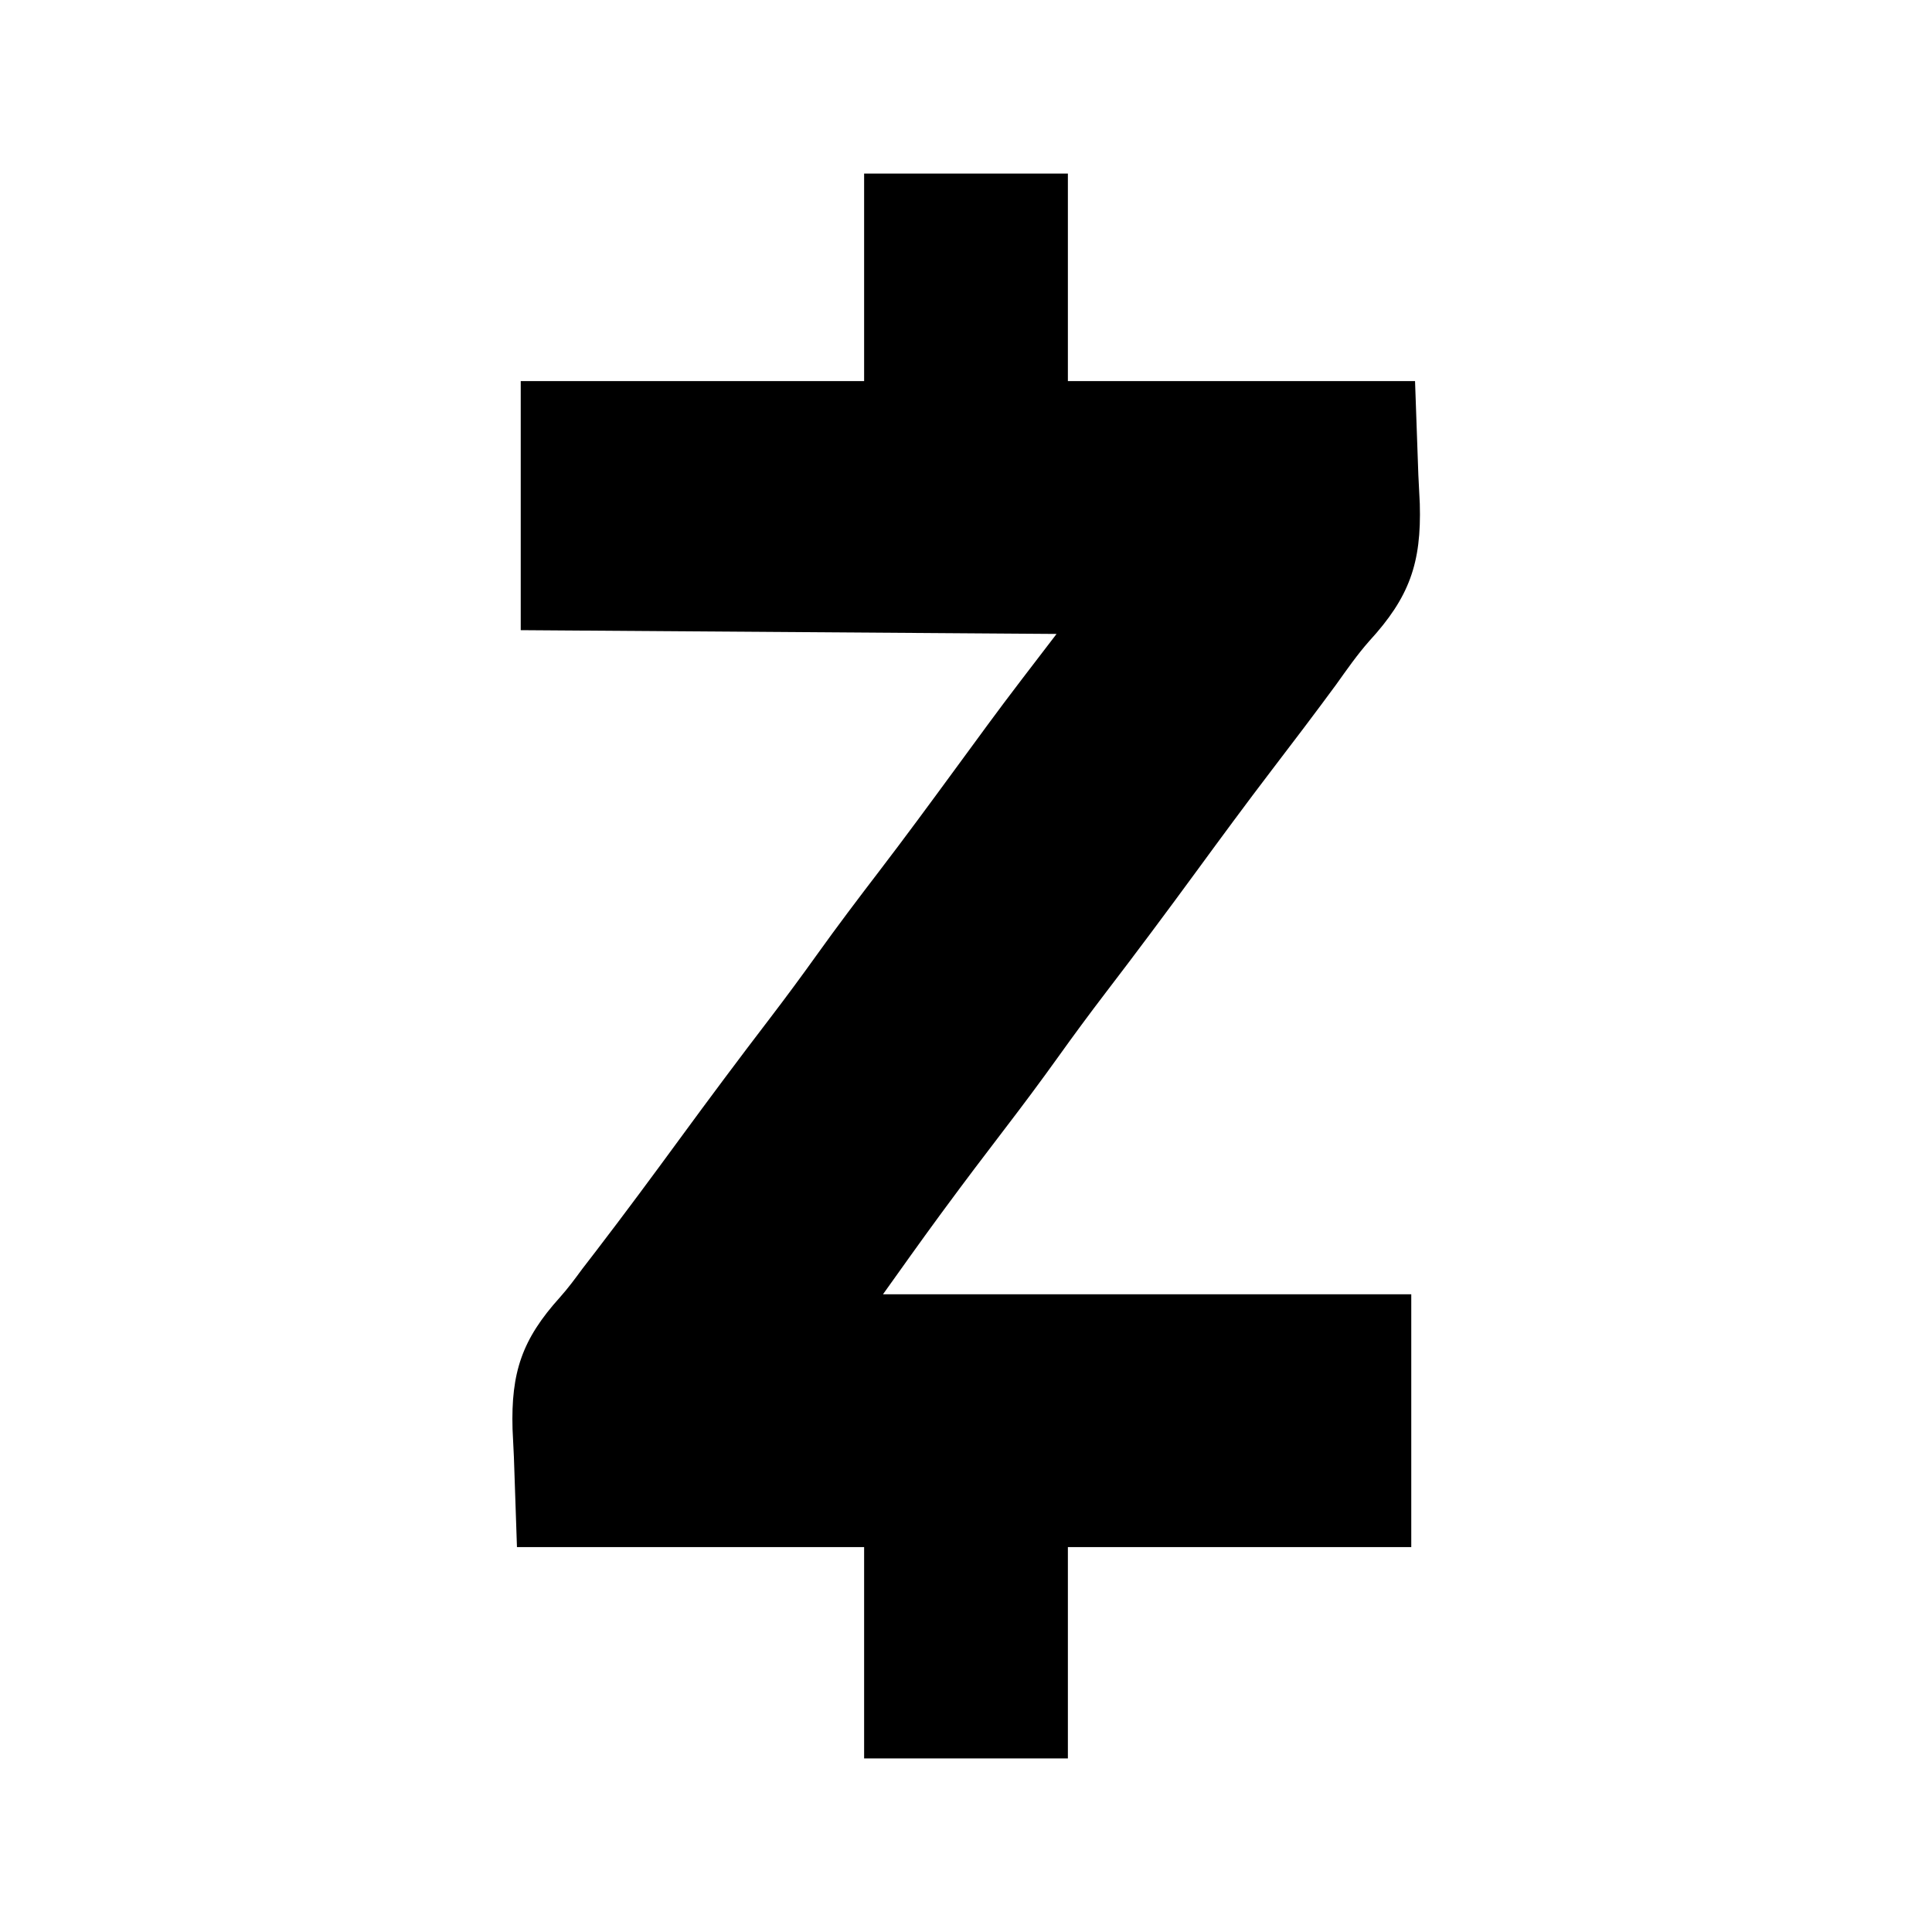
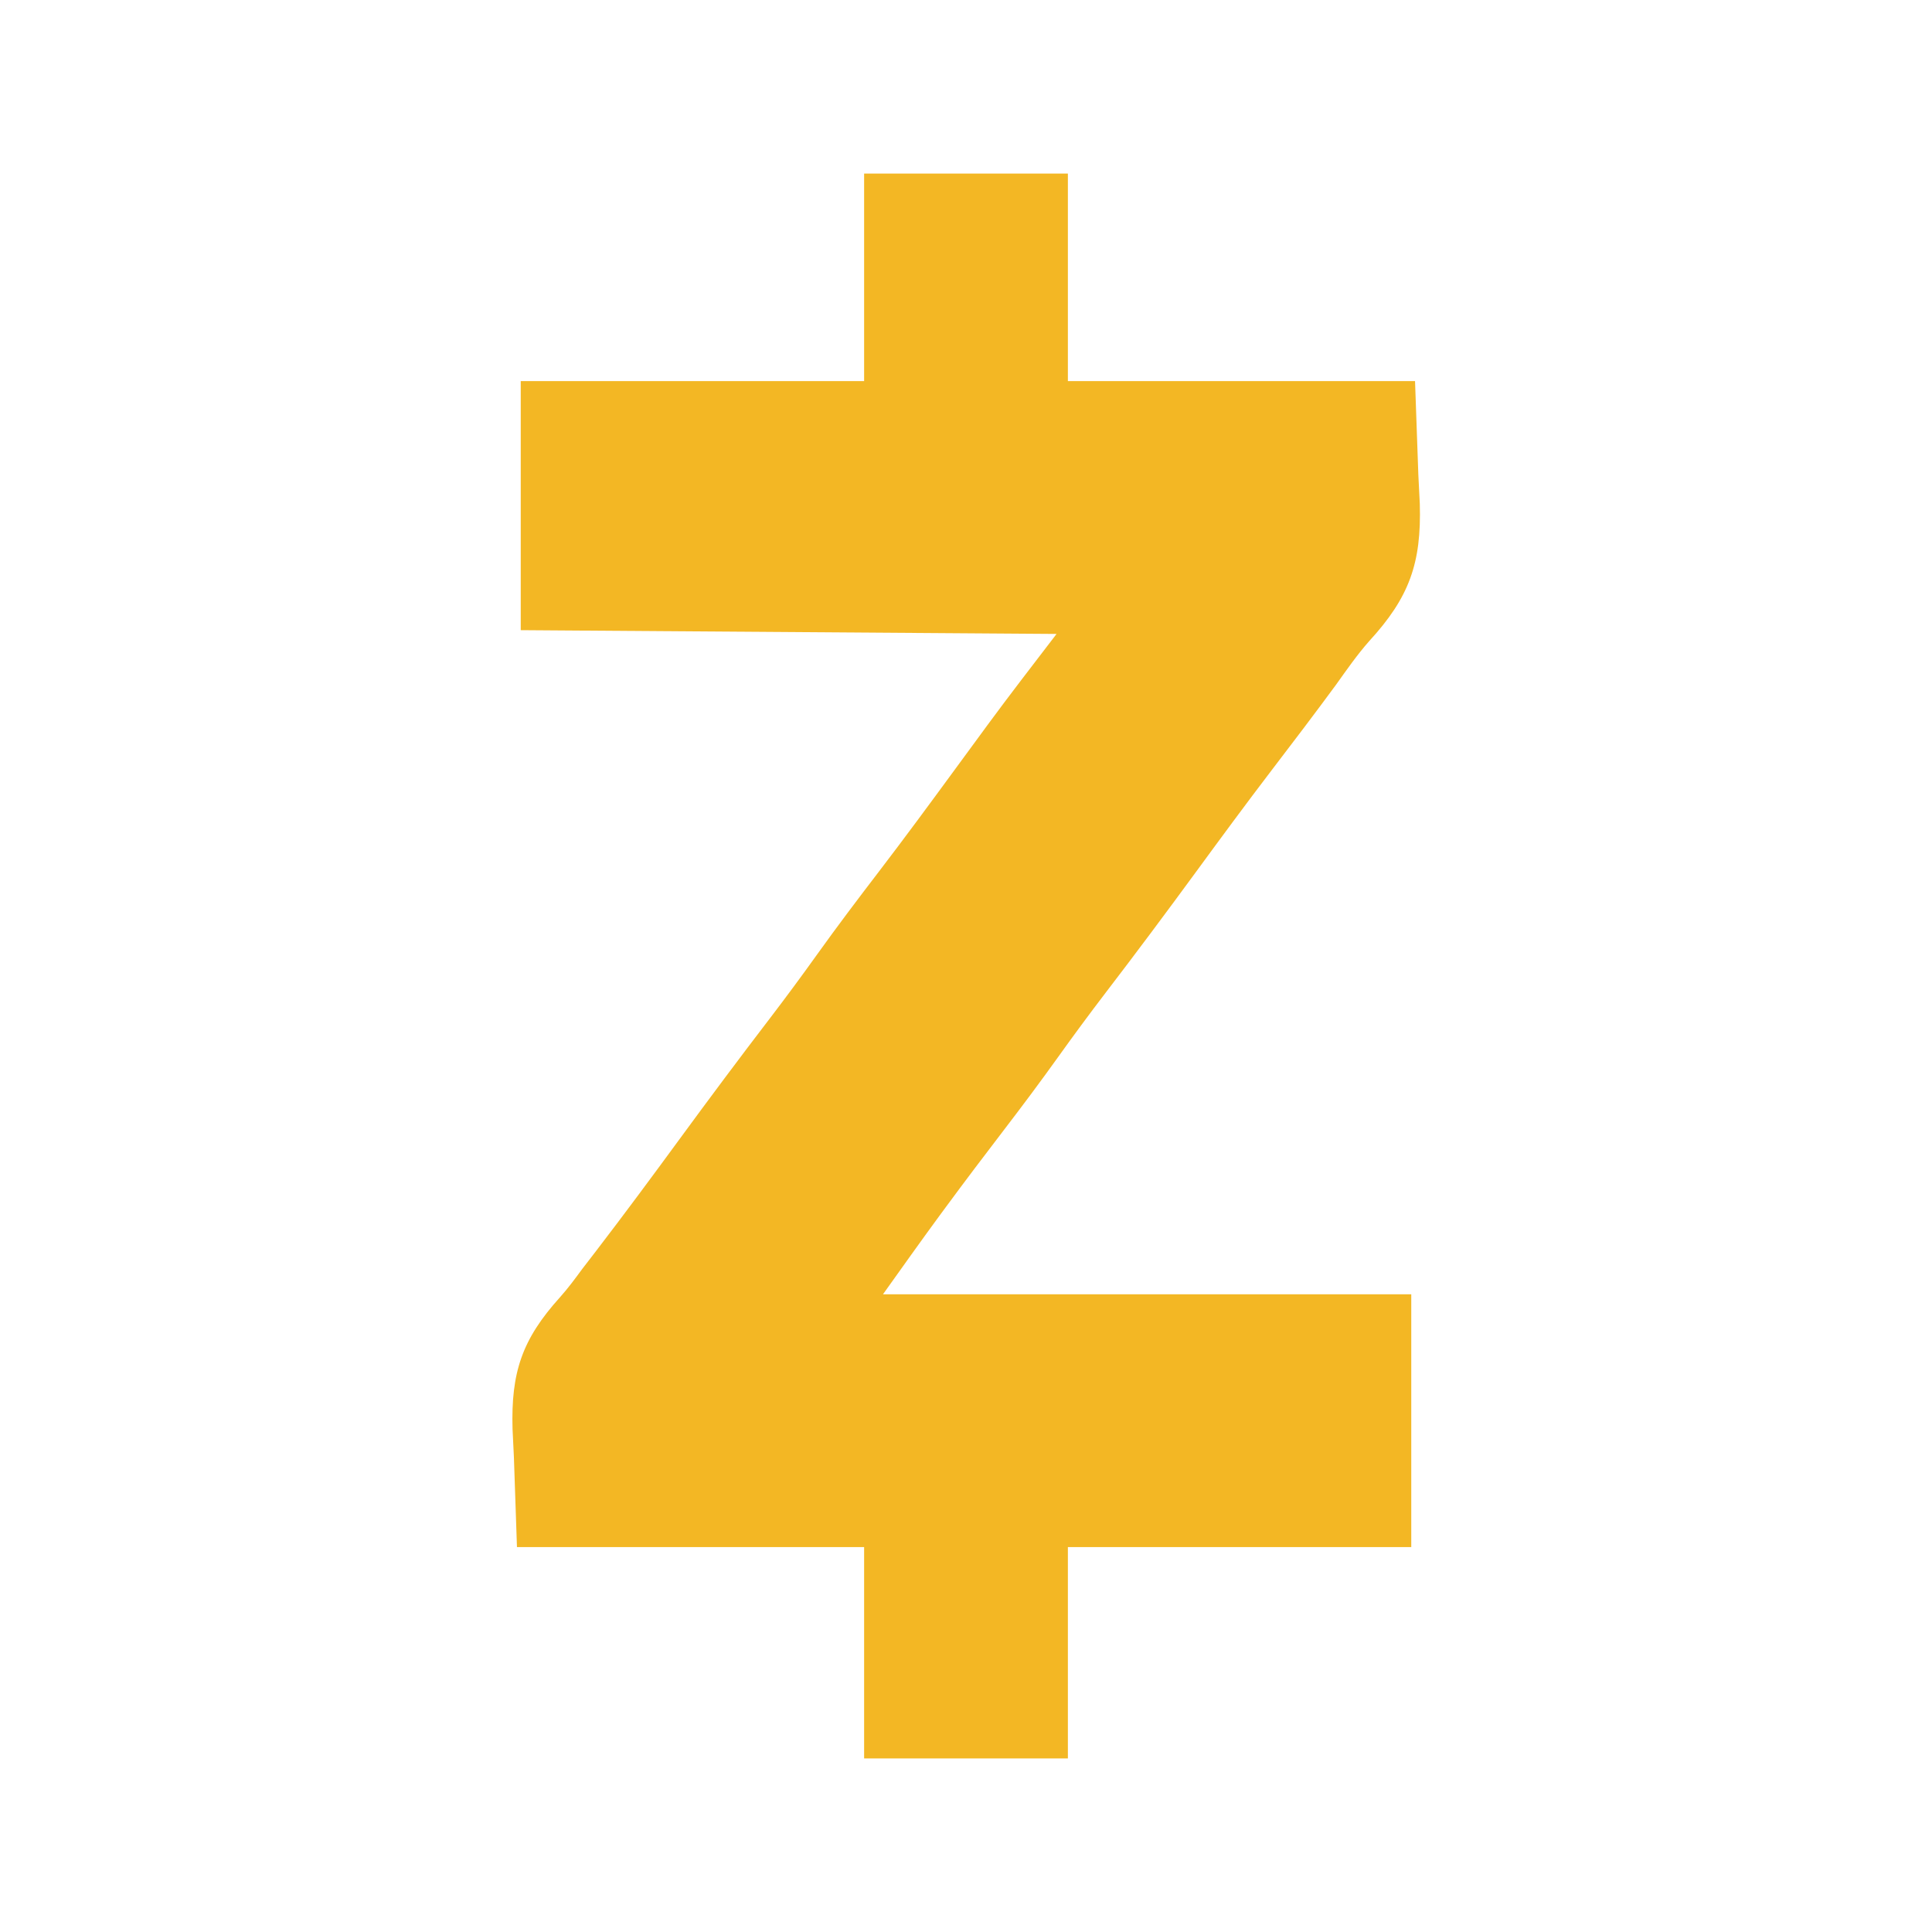
<svg xmlns="http://www.w3.org/2000/svg" version="1.1" width="512" height="512">
-   <path d="M0 0 C17.82 0 35.64 0 54 0 C54 18.15 54 36.3 54 55 C84.36 55 114.72 55 146 55 C146.433 67.282 146.433 67.282 146.875 79.812 C147.002 82.354 147.13 84.896 147.261 87.515 C147.717 103.263 144.49 112.306 133.852 123.902 C130.662 127.515 127.921 131.454 125.125 135.375 C119.494 143.038 113.744 150.606 107.966 158.159 C101.196 167.023 94.589 176.002 88 185 C80.071 195.829 72.053 206.579 63.891 217.234 C59.67 222.761 55.545 228.344 51.5 234 C46.802 240.57 41.974 247.026 37.062 253.438 C31.86 260.23 26.7 267.049 21.625 273.938 C21.103 274.645 20.581 275.353 20.043 276.082 C14.958 283.006 9.994 290.008 5 297 C51.2 297 97.4 297 145 297 C145 319.11 145 341.22 145 364 C114.97 364 84.94 364 54 364 C54 382.48 54 400.96 54 420 C36.18 420 18.36 420 0 420 C0 401.52 0 383.04 0 364 C-30.36 364 -60.72 364 -92 364 C-92.402 352.182 -92.402 352.182 -92.812 340.125 C-92.931 337.679 -93.049 335.232 -93.171 332.711 C-93.592 317.696 -90.672 308.947 -80.603 297.794 C-78.479 295.418 -76.606 292.885 -74.723 290.316 C-73.505 288.73 -72.285 287.146 -71.062 285.562 C-63.579 275.801 -56.266 265.923 -49 256 C-41.071 245.171 -33.053 234.421 -24.891 223.766 C-20.67 218.239 -16.545 212.656 -12.5 207 C-7.149 199.517 -1.61 192.193 3.984 184.891 C10.775 176.014 17.396 167.017 24 158 C26.352 154.79 28.707 151.582 31.062 148.375 C31.567 147.685 32.072 146.994 32.592 146.283 C38.609 138.093 44.823 130.078 51 122 C4.14 121.67 -42.72 121.34 -91 121 C-91 99.22 -91 77.44 -91 55 C-60.97 55 -30.94 55 0 55 C0 36.85 0 18.7 0 0 Z " fill="#000000" transform="translate(229,46)" />
+   <path d="M0 0 C17.82 0 35.64 0 54 0 C54 18.15 54 36.3 54 55 C84.36 55 114.72 55 146 55 C146.433 67.282 146.433 67.282 146.875 79.812 C147.002 82.354 147.13 84.896 147.261 87.515 C147.717 103.263 144.49 112.306 133.852 123.902 C130.662 127.515 127.921 131.454 125.125 135.375 C119.494 143.038 113.744 150.606 107.966 158.159 C101.196 167.023 94.589 176.002 88 185 C80.071 195.829 72.053 206.579 63.891 217.234 C59.67 222.761 55.545 228.344 51.5 234 C46.802 240.57 41.974 247.026 37.062 253.438 C31.86 260.23 26.7 267.049 21.625 273.938 C21.103 274.645 20.581 275.353 20.043 276.082 C14.958 283.006 9.994 290.008 5 297 C51.2 297 97.4 297 145 297 C145 319.11 145 341.22 145 364 C114.97 364 84.94 364 54 364 C54 382.48 54 400.96 54 420 C36.18 420 18.36 420 0 420 C0 401.52 0 383.04 0 364 C-30.36 364 -60.72 364 -92 364 C-92.402 352.182 -92.402 352.182 -92.812 340.125 C-92.931 337.679 -93.049 335.232 -93.171 332.711 C-93.592 317.696 -90.672 308.947 -80.603 297.794 C-78.479 295.418 -76.606 292.885 -74.723 290.316 C-73.505 288.73 -72.285 287.146 -71.062 285.562 C-63.579 275.801 -56.266 265.923 -49 256 C-41.071 245.171 -33.053 234.421 -24.891 223.766 C-20.67 218.239 -16.545 212.656 -12.5 207 C-7.149 199.517 -1.61 192.193 3.984 184.891 C10.775 176.014 17.396 167.017 24 158 C26.352 154.79 28.707 151.582 31.062 148.375 C31.567 147.685 32.072 146.994 32.592 146.283 C38.609 138.093 44.823 130.078 51 122 C4.14 121.67 -42.72 121.34 -91 121 C-91 99.22 -91 77.44 -91 55 C-60.97 55 -30.94 55 0 55 C0 36.85 0 18.7 0 0 Z " fill="#F3B724" transform="translate(229,46)" />
</svg>
